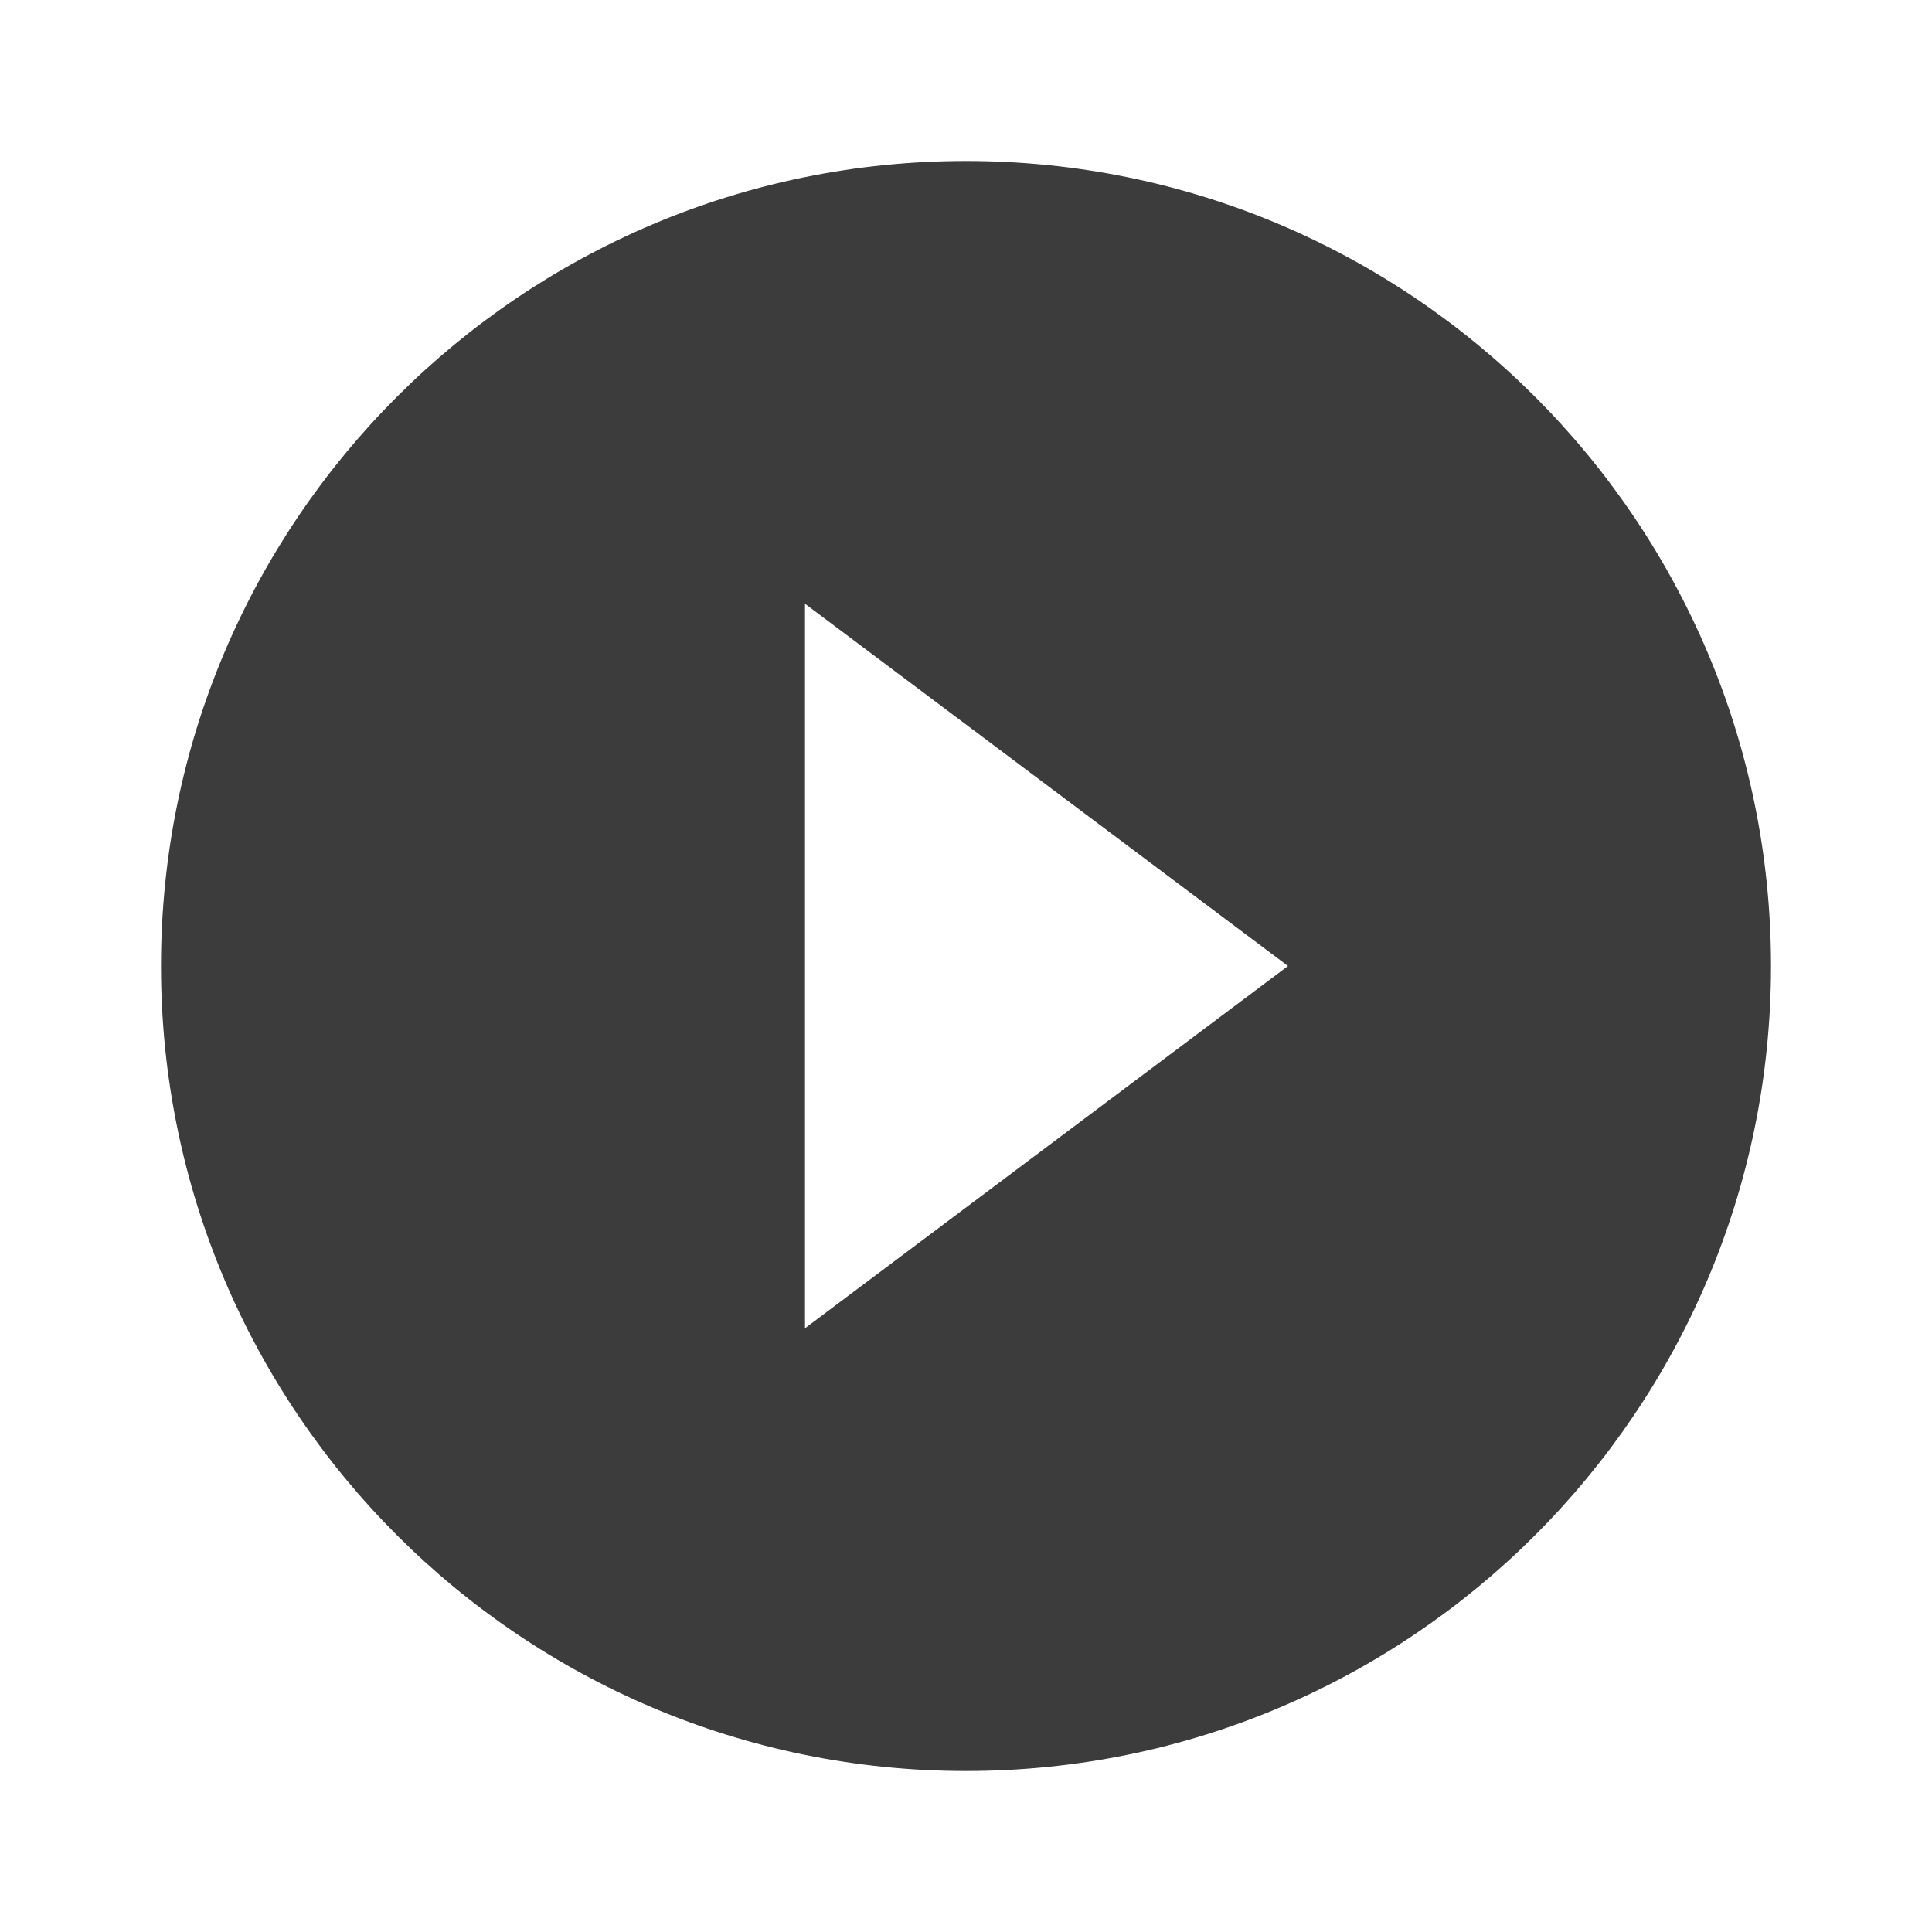
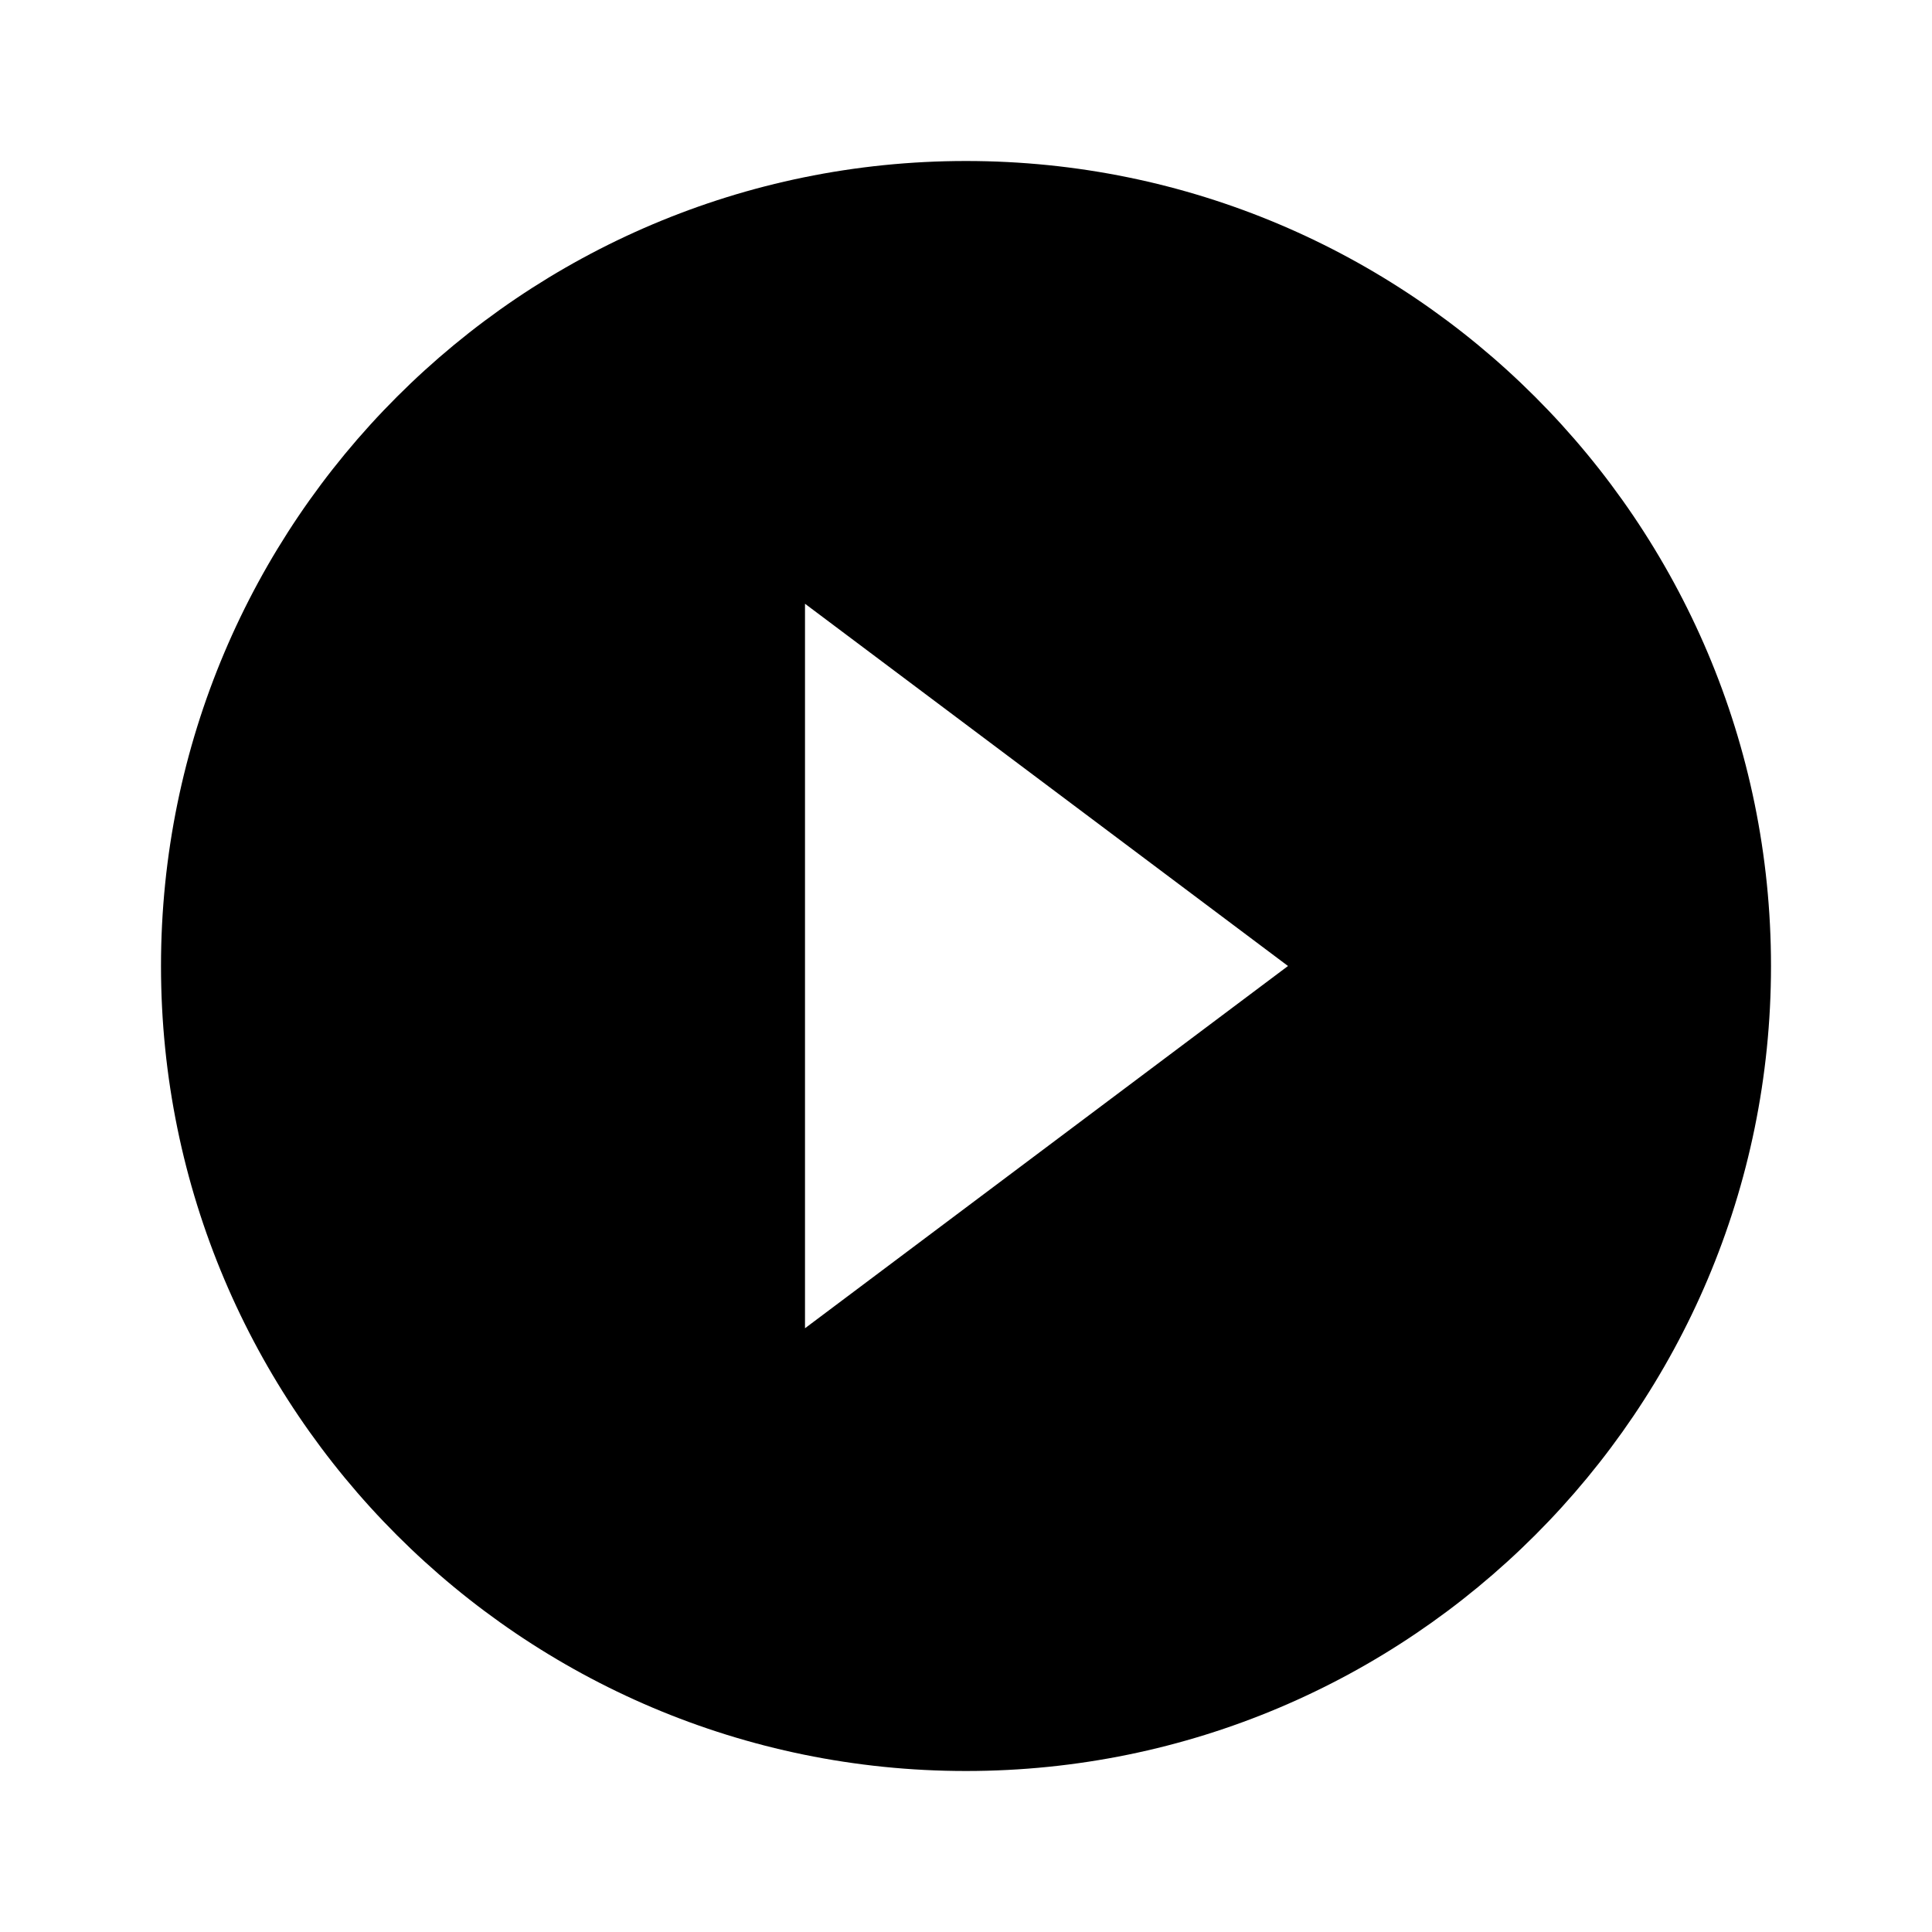
<svg xmlns="http://www.w3.org/2000/svg" width="24" height="24" viewBox="0 0 24 24" fill="none">
-   <path fill="#3C3C3D" d="M12 2C6.48 2 2 6.48 2 12C2 17.52 6.48 22 12 22C17.52 22 22 17.52 22 12C22 6.48 17.52 2 12 2ZM10 16.5V7.5L16 12L10 16.5Z" />
+   <path fill="currentColor" d="M12 2C6.48 2 2 6.48 2 12C2 17.52 6.48 22 12 22C17.52 22 22 17.52 22 12C22 6.48 17.52 2 12 2ZM10 16.5V7.5L16 12L10 16.5Z" />
</svg>
